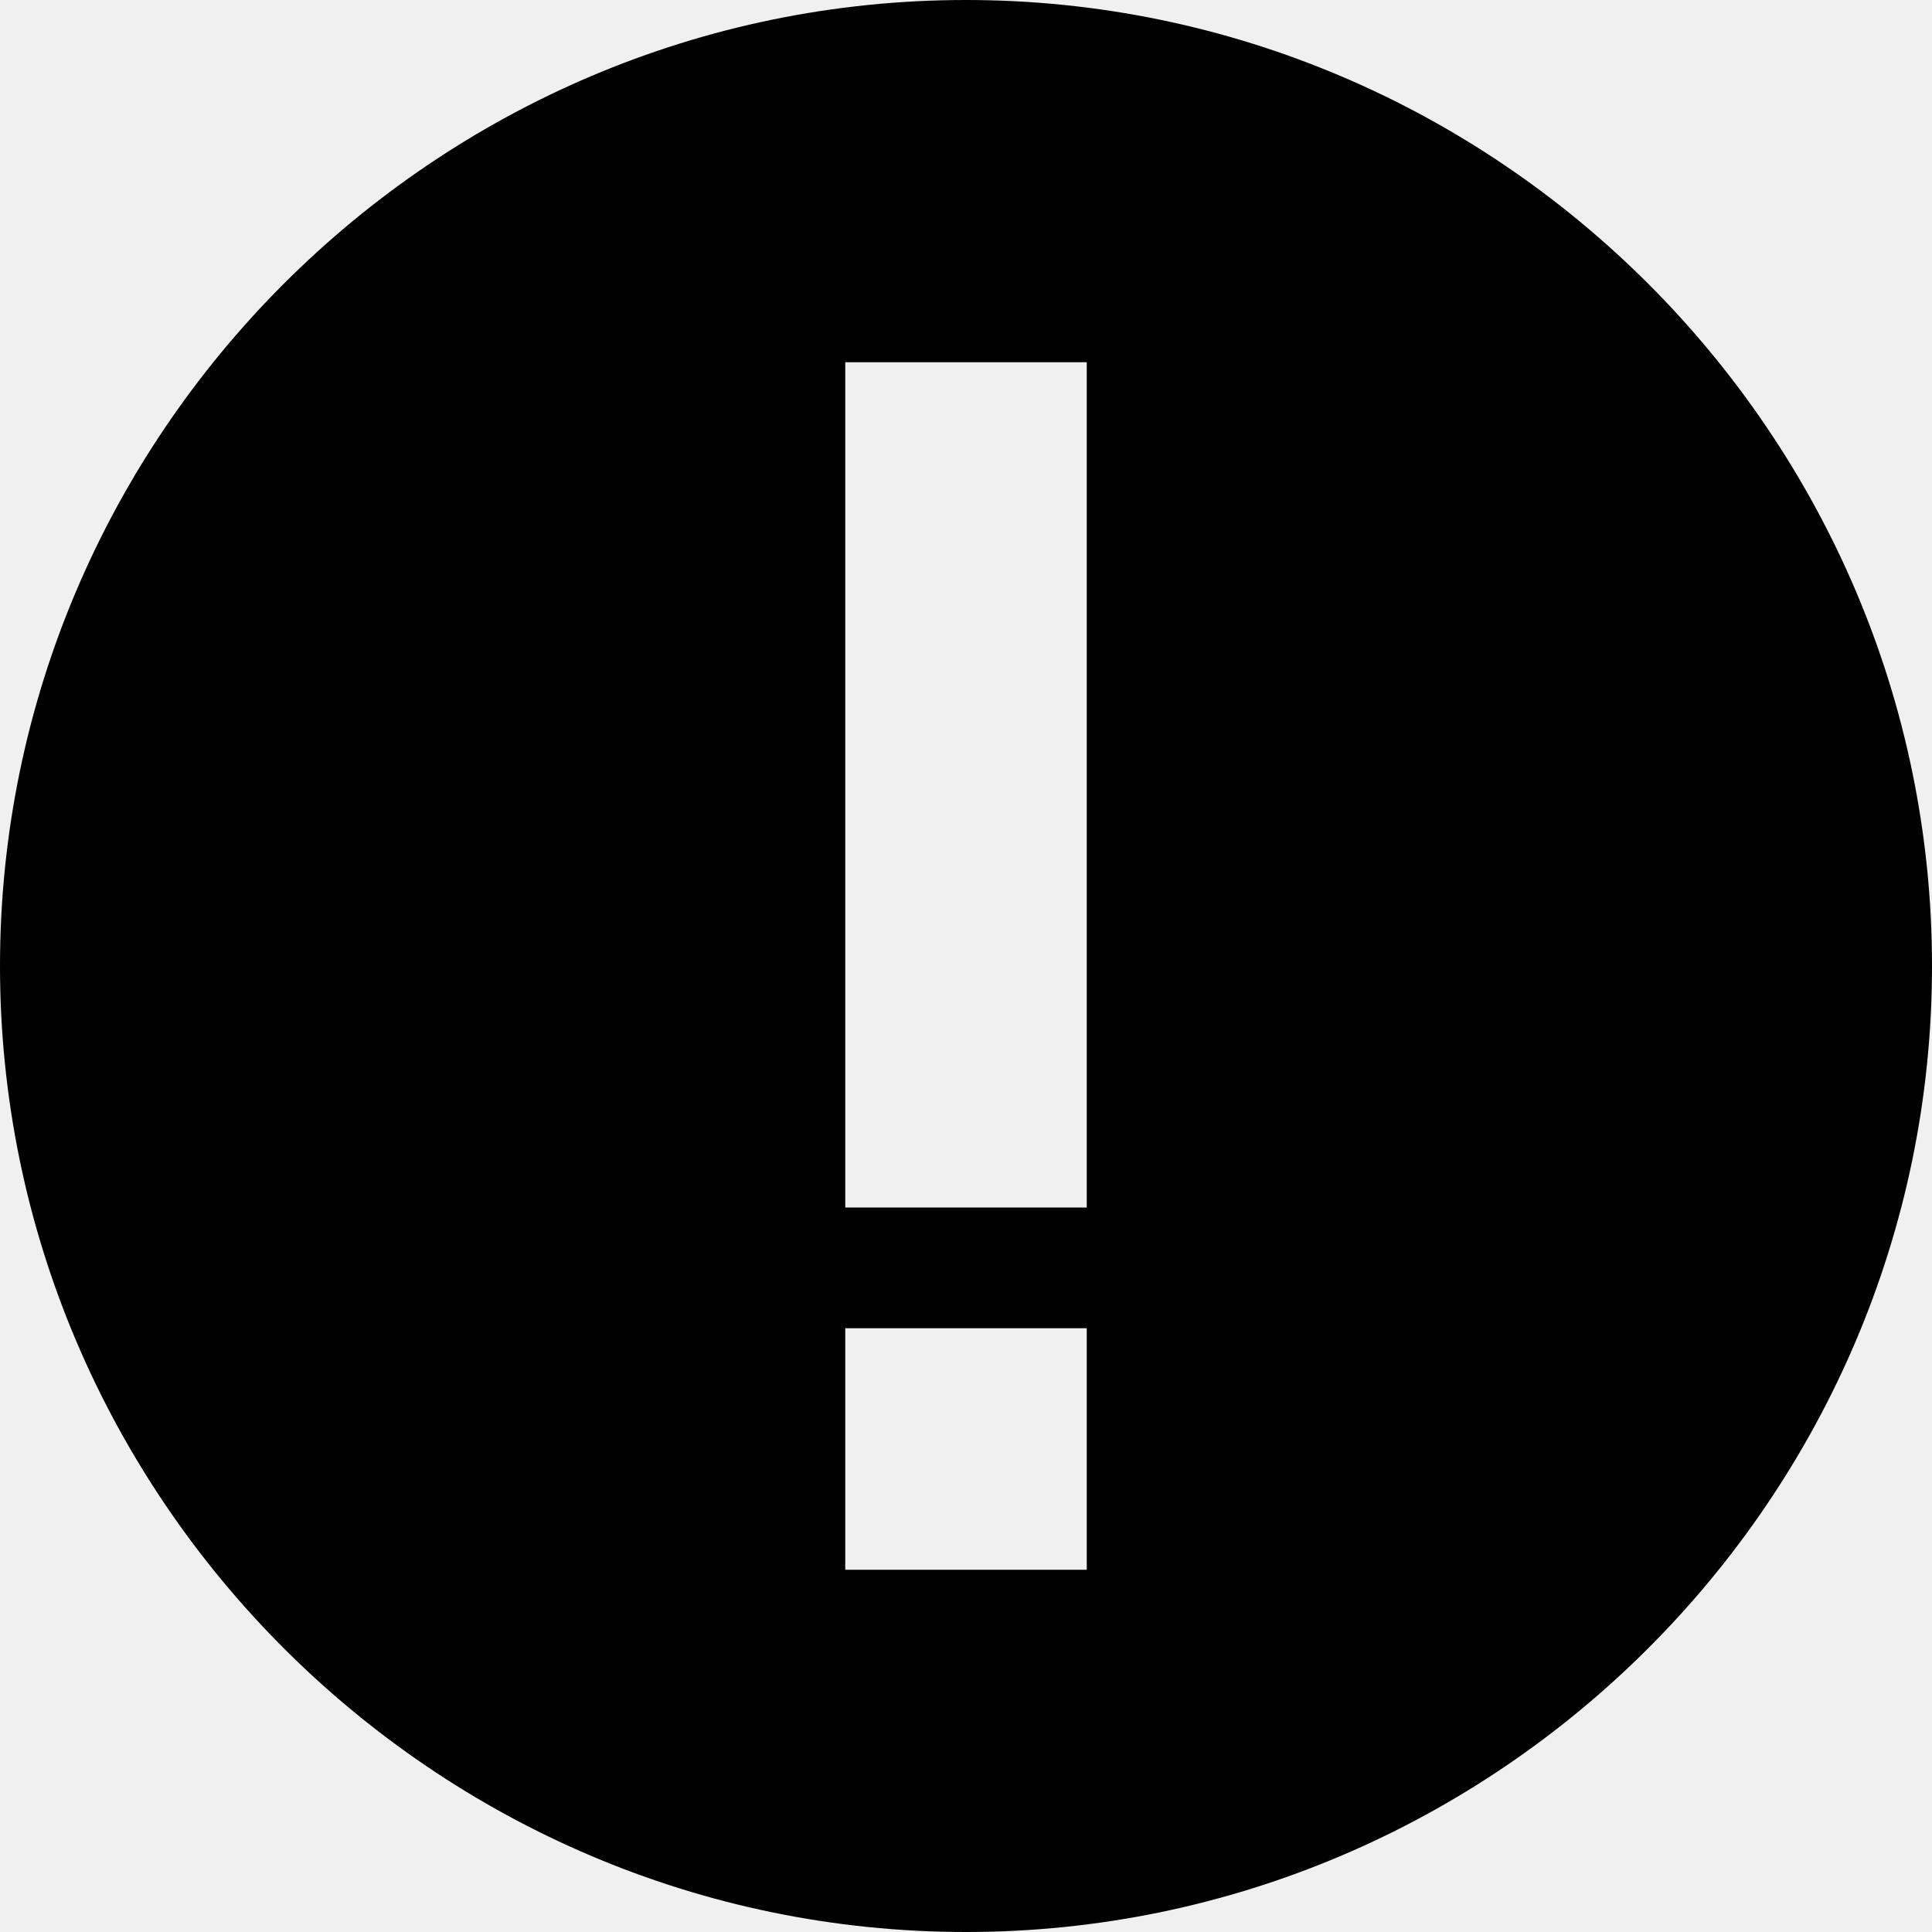
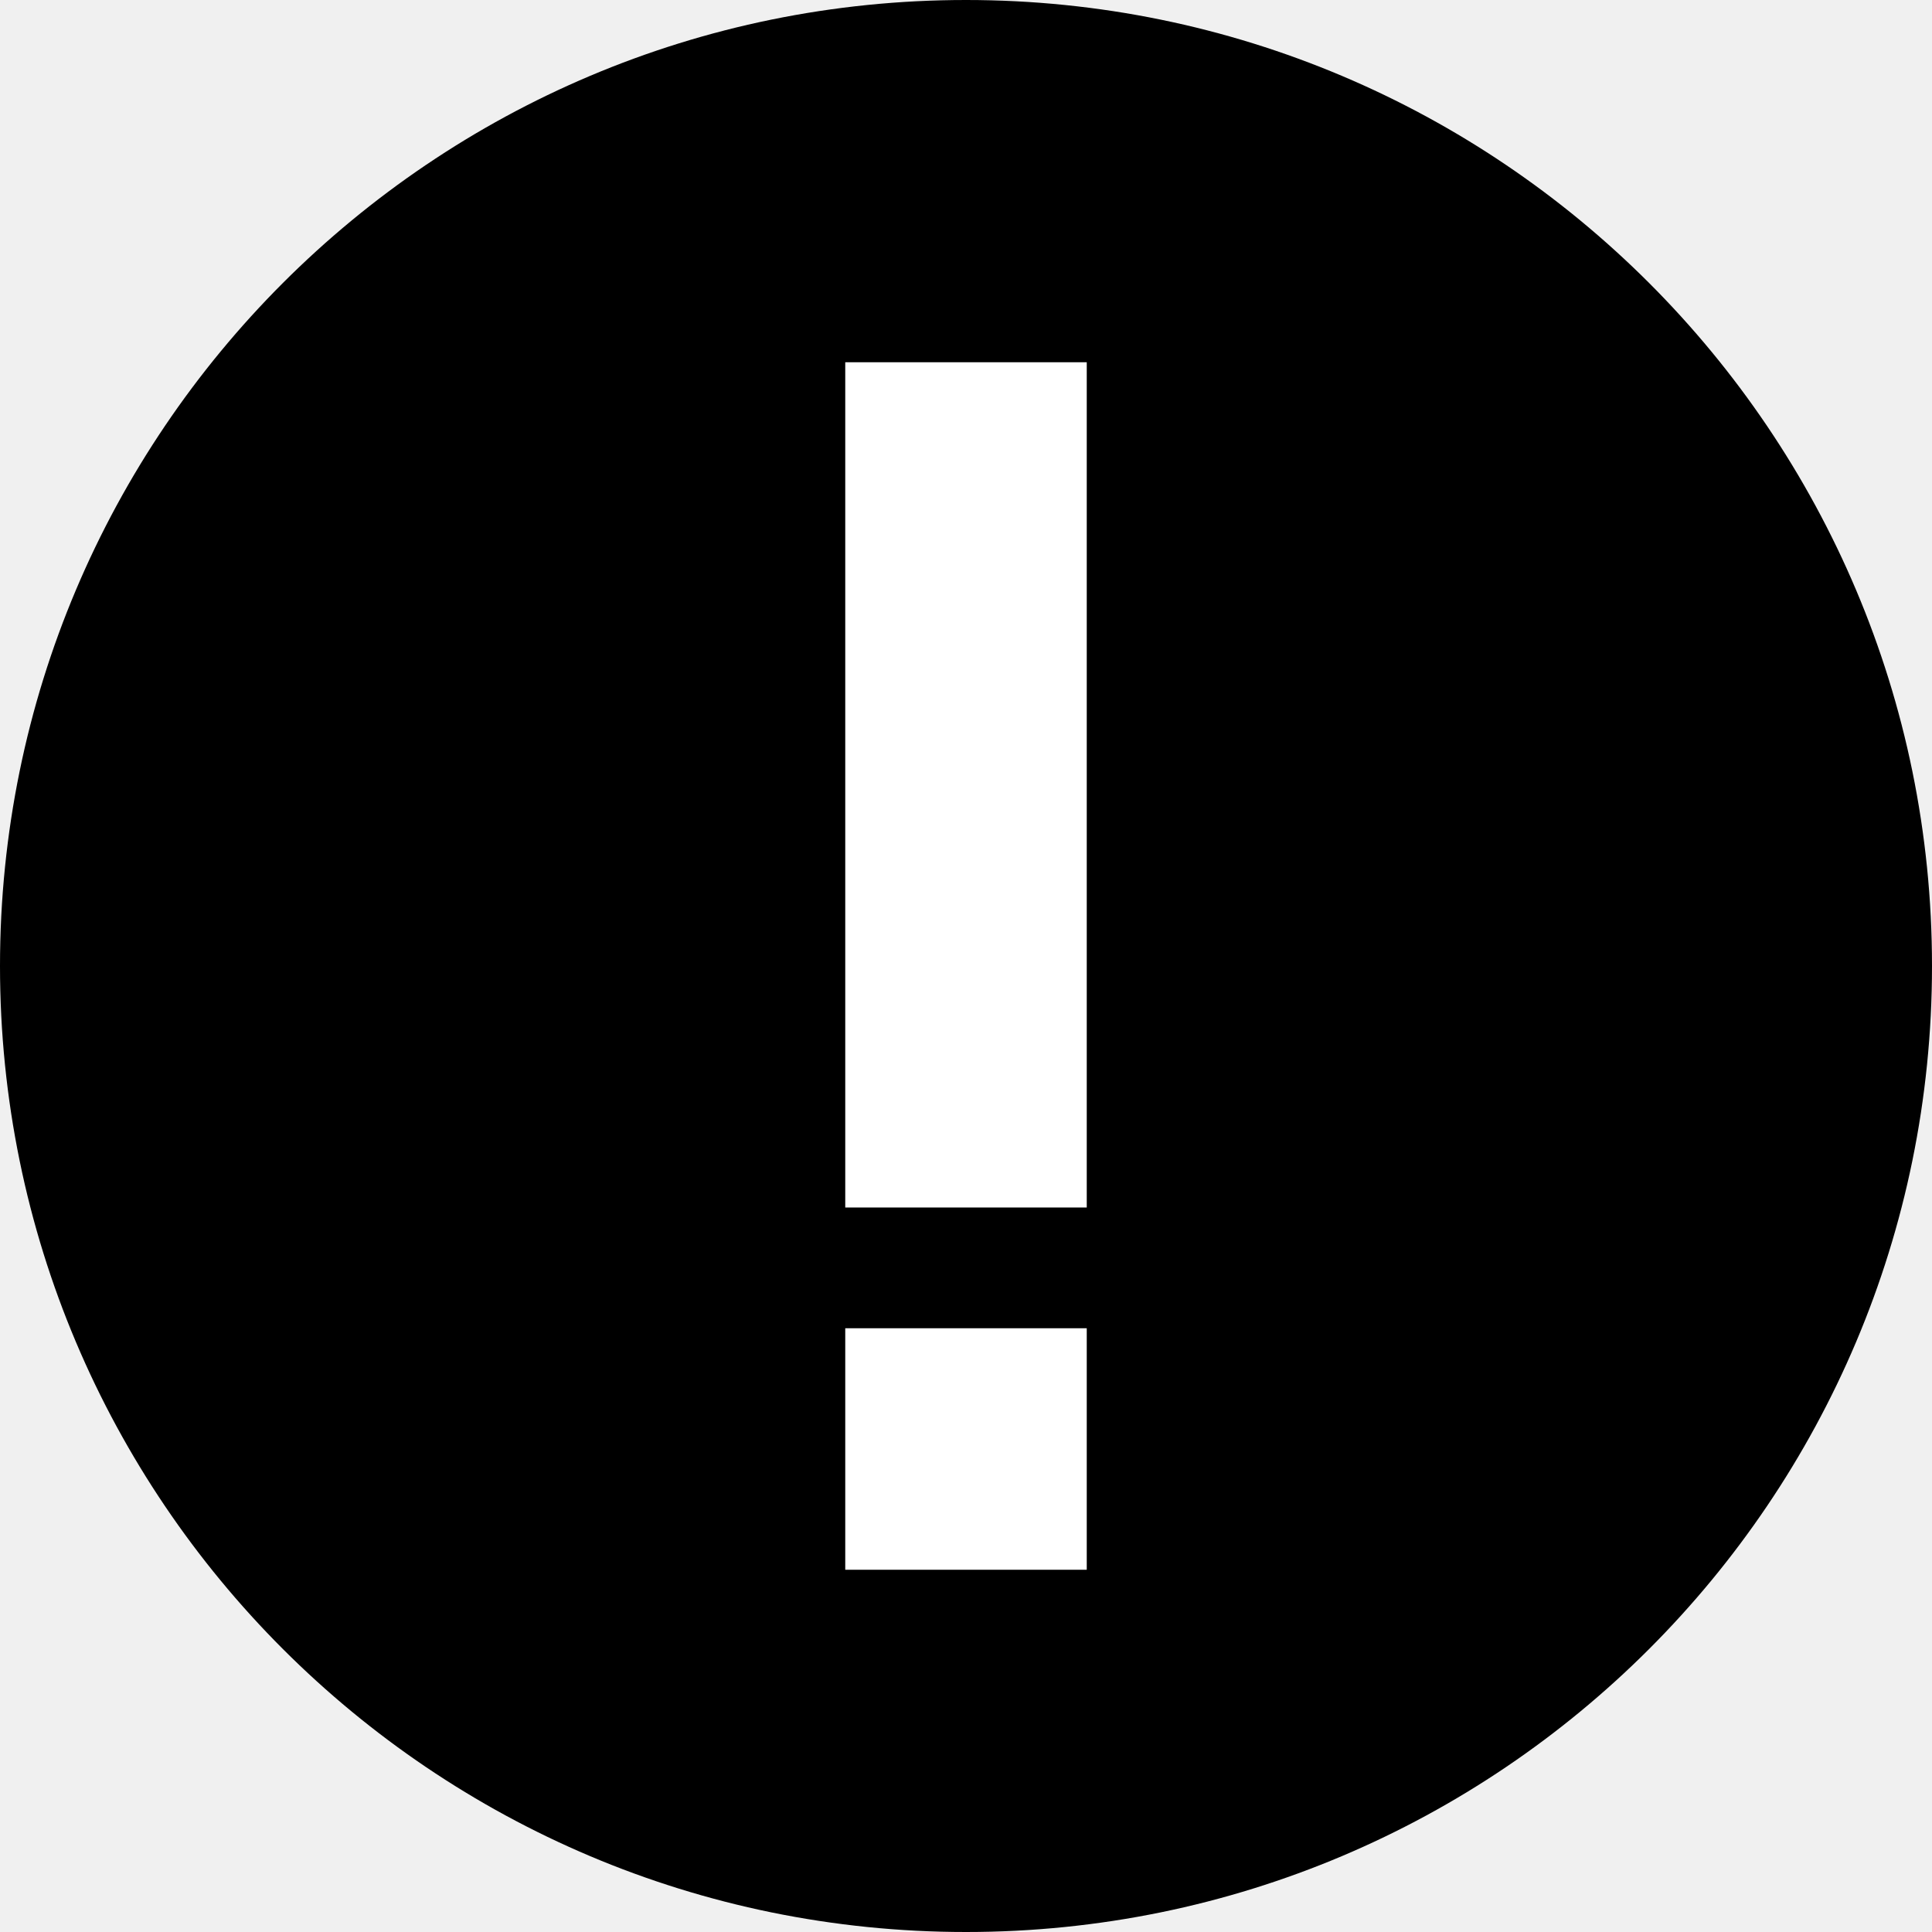
<svg xmlns="http://www.w3.org/2000/svg" version="1.1" id="grid" x="0px" y="0px" width="32px" height="32px" viewBox="0 0 32 32" enable-background="new 0 0 32 32" xml:space="preserve">
-   <path d="M16,0C7.2,0,0,7.2,0,16s7.2,16,16,16s16-7.2,16-16S24.8,0,16,0z M18,26h-4v-4h4V26z M18,20h-4V6h4V20z" />
+   <circle cx="16" cy="16" r="16" />
+   <rect x="14" y="6" fill="#FFFFFF" width="4" height="14" />
+   <rect x="14" y="22" fill="#FFFFFF" width="4" height="4" />
</svg>
